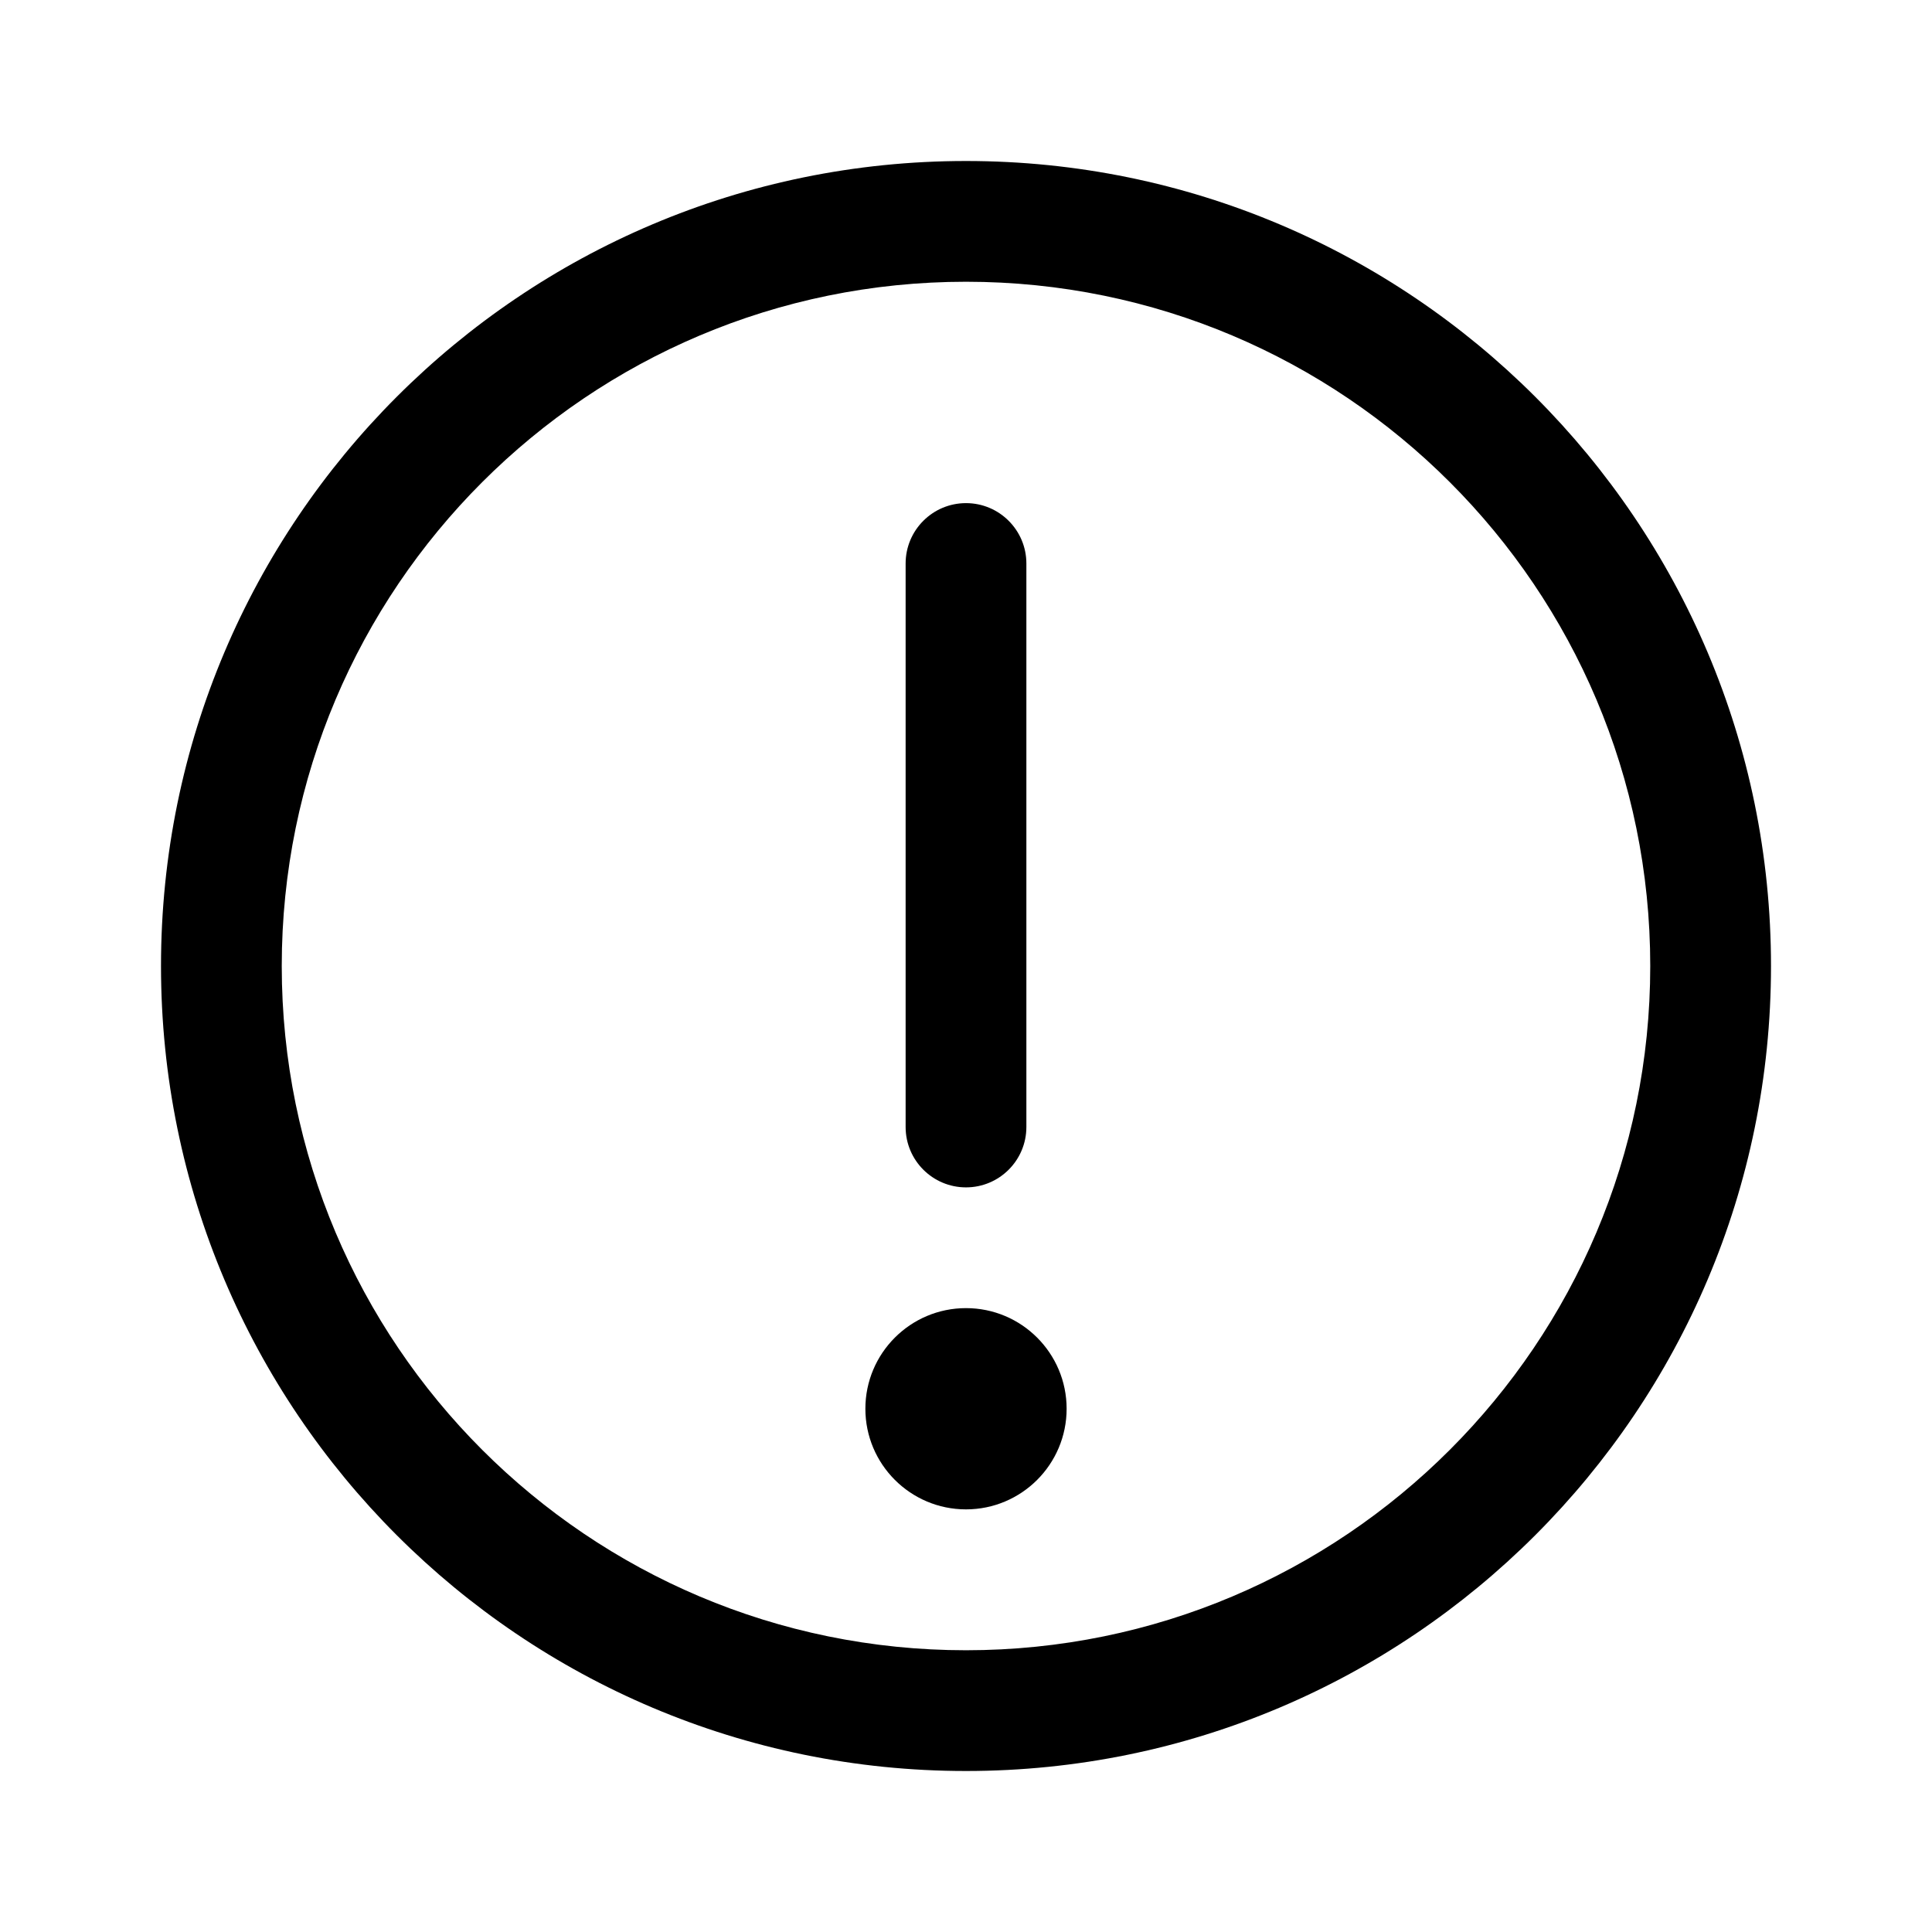
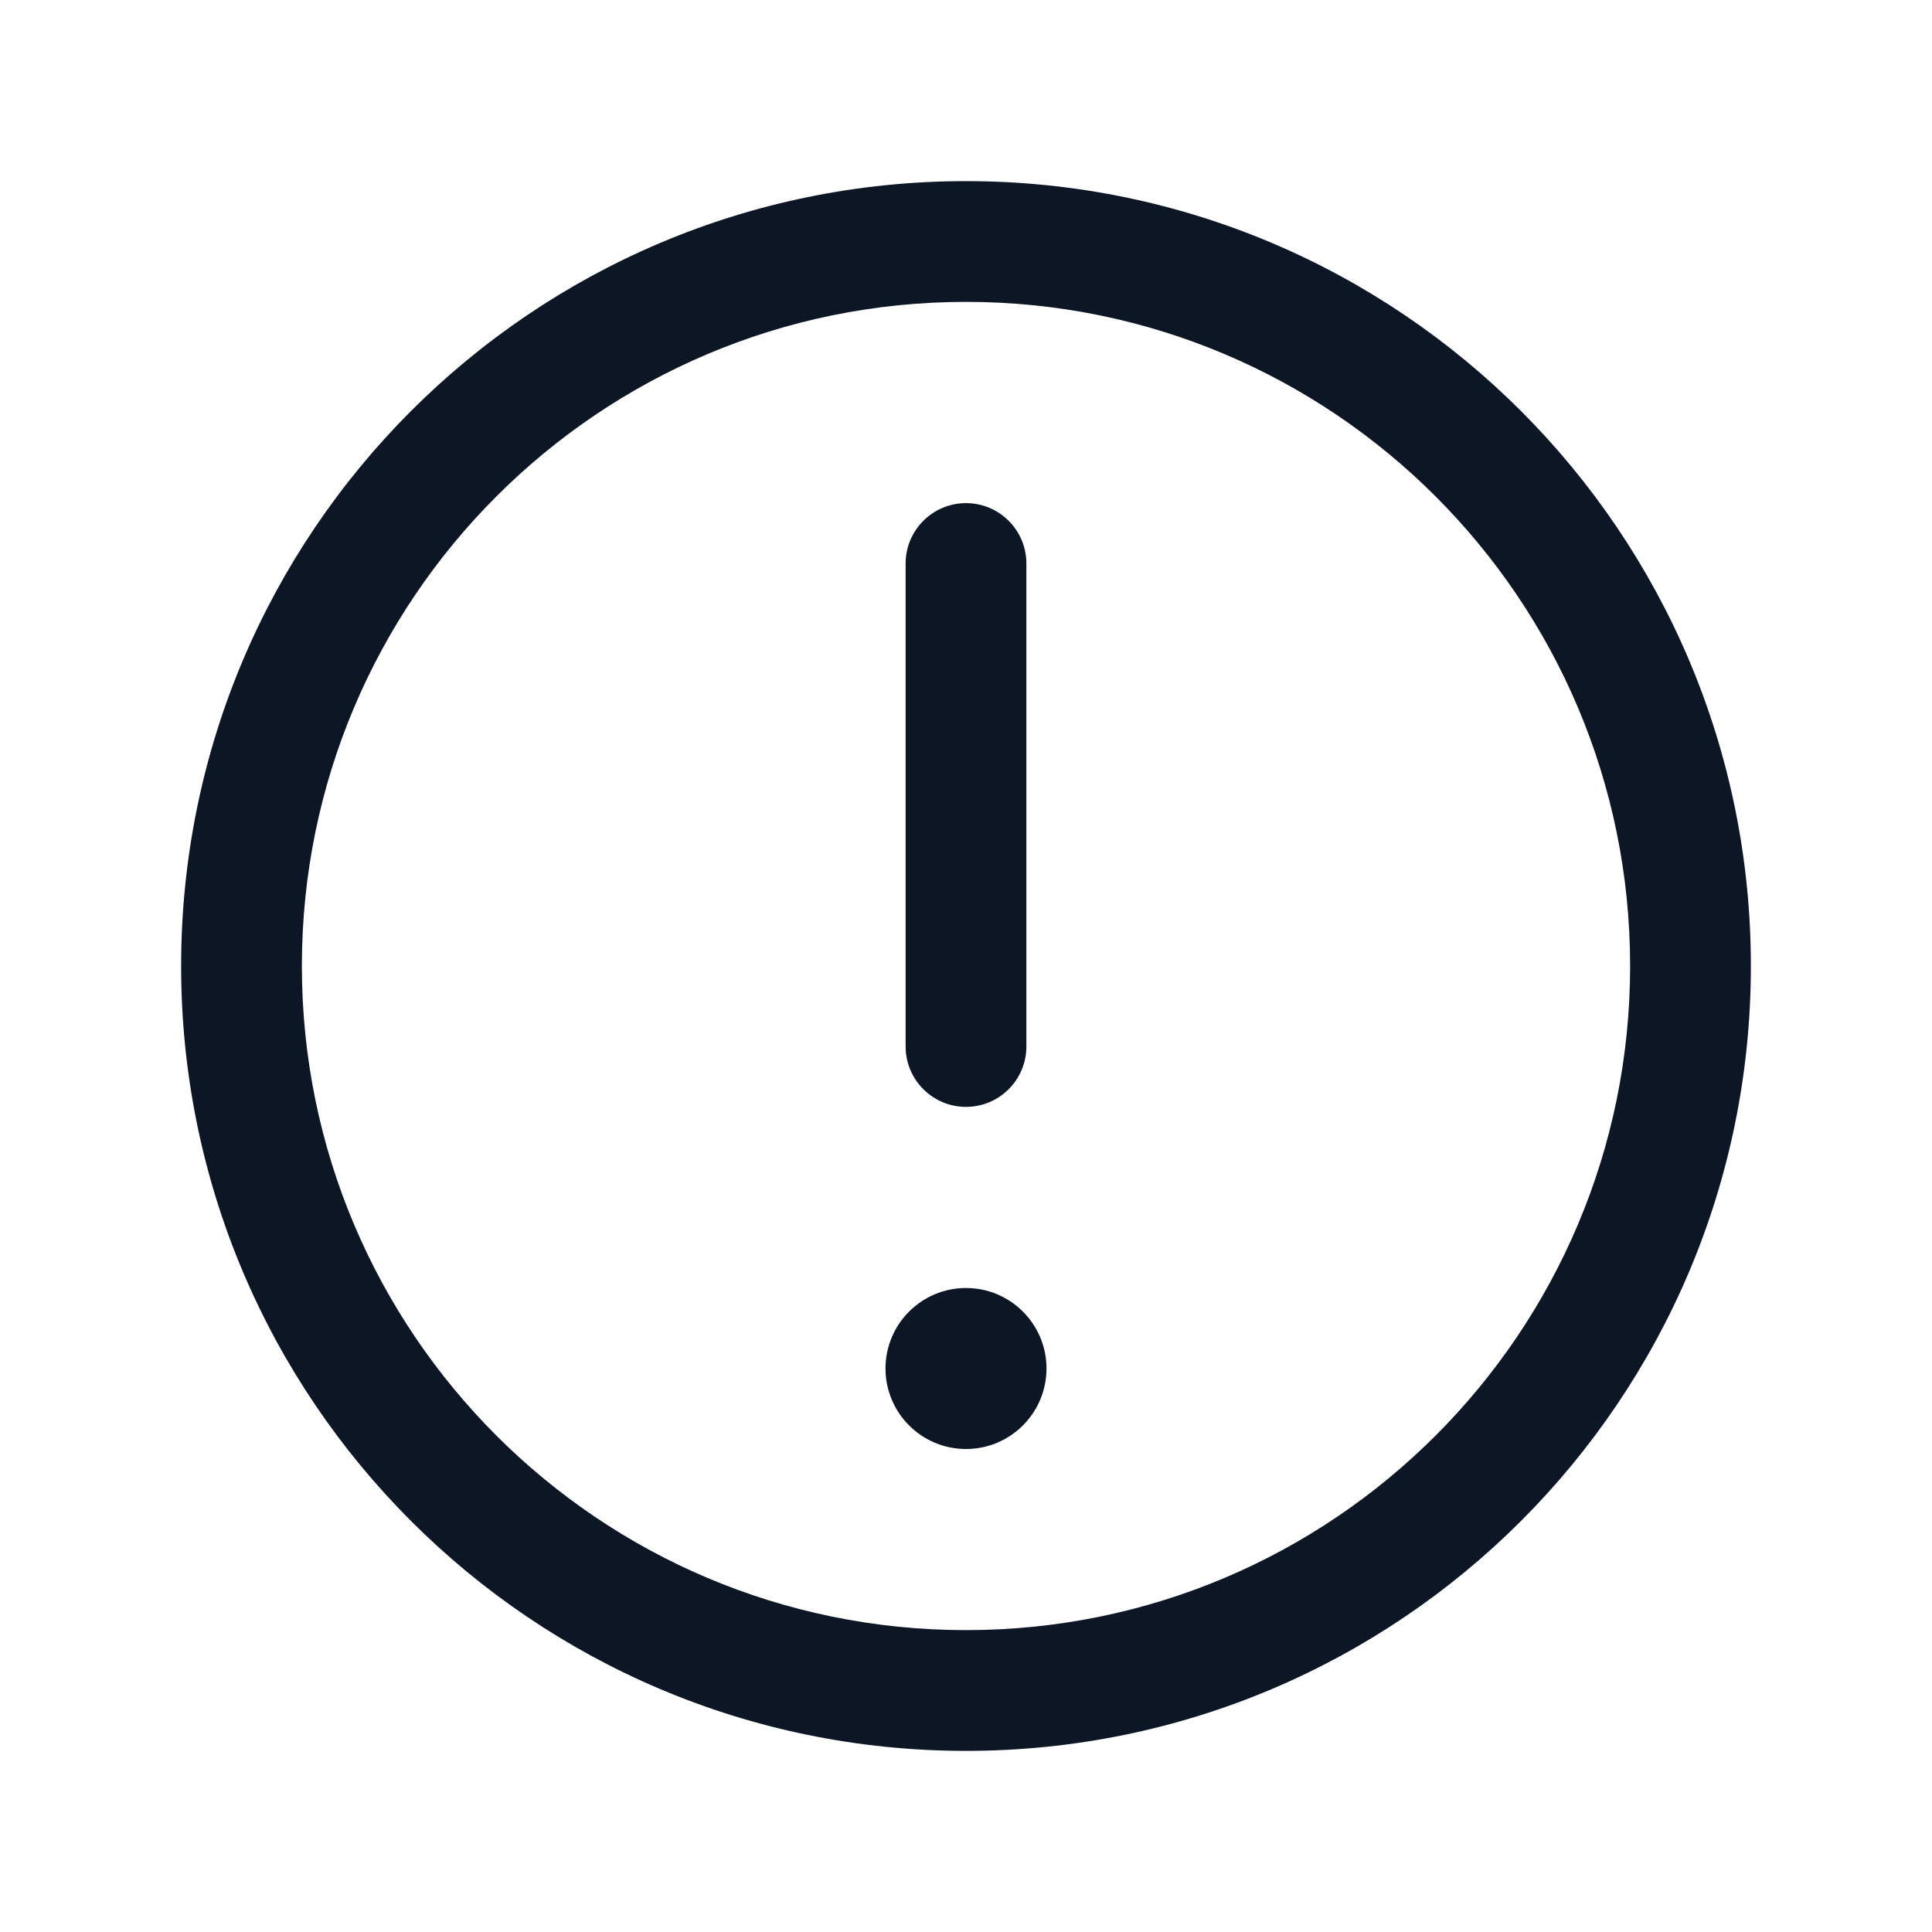
<svg xmlns="http://www.w3.org/2000/svg" width="24" height="24" viewBox="0 0 24 24" fill="none">
-   <path d="M12 6.25C12.414 6.25 12.75 6.586 12.75 7V14C12.75 14.414 12.414 14.75 12 14.75C11.586 14.75 11.25 14.414 11.25 14V7C11.25 6.586 11.586 6.25 12 6.25Z" fill="black" />
-   <path d="M12 18.75C12.69 18.75 13.25 18.19 13.25 17.5C13.25 16.81 12.69 16.25 12 16.25C11.31 16.25 10.75 16.81 10.75 17.5C10.75 18.19 11.31 18.75 12 18.75Z" fill="black" />
-   <path fill-rule="evenodd" clip-rule="evenodd" d="M2 12C2 17.523 6.477 22 12 22C17.523 22 22 17.523 22 12C22 6.477 17.523 2 12 2C6.477 2 2 6.477 2 12ZM3.5 12C3.5 16.694 7.306 20.5 12 20.5C16.694 20.5 20.5 16.694 20.5 12C20.5 7.306 16.694 3.5 12 3.5C7.306 3.5 3.5 7.306 3.5 12Z" fill="black" />
+   <path fill-rule="evenodd" clip-rule="evenodd" d="M12 3.75C7.444 3.75 3.75 7.444 3.75 12C3.75 16.556 7.444 20.25 12 20.25C16.556 20.25 20.25 16.556 20.25 12C20.25 7.444 16.556 3.75 12 3.75ZM2.25 12C2.25 6.615 6.615 2.25 12 2.25C17.385 2.25 21.75 6.615 21.75 12C21.75 17.385 17.385 21.75 12 21.75C6.615 21.75 2.25 17.385 2.25 12ZM12 6.25C12.414 6.25 12.75 6.586 12.75 7V13C12.75 13.414 12.414 13.75 12 13.75C11.586 13.75 11.25 13.414 11.25 13V7C11.25 6.586 11.586 6.25 12 6.25ZM13 17C13 17.552 12.552 18 12 18C11.448 18 11 17.552 11 17C11 16.448 11.448 16 12 16C12.552 16 13 16.448 13 17Z" fill="#0D1625" />
</svg>
